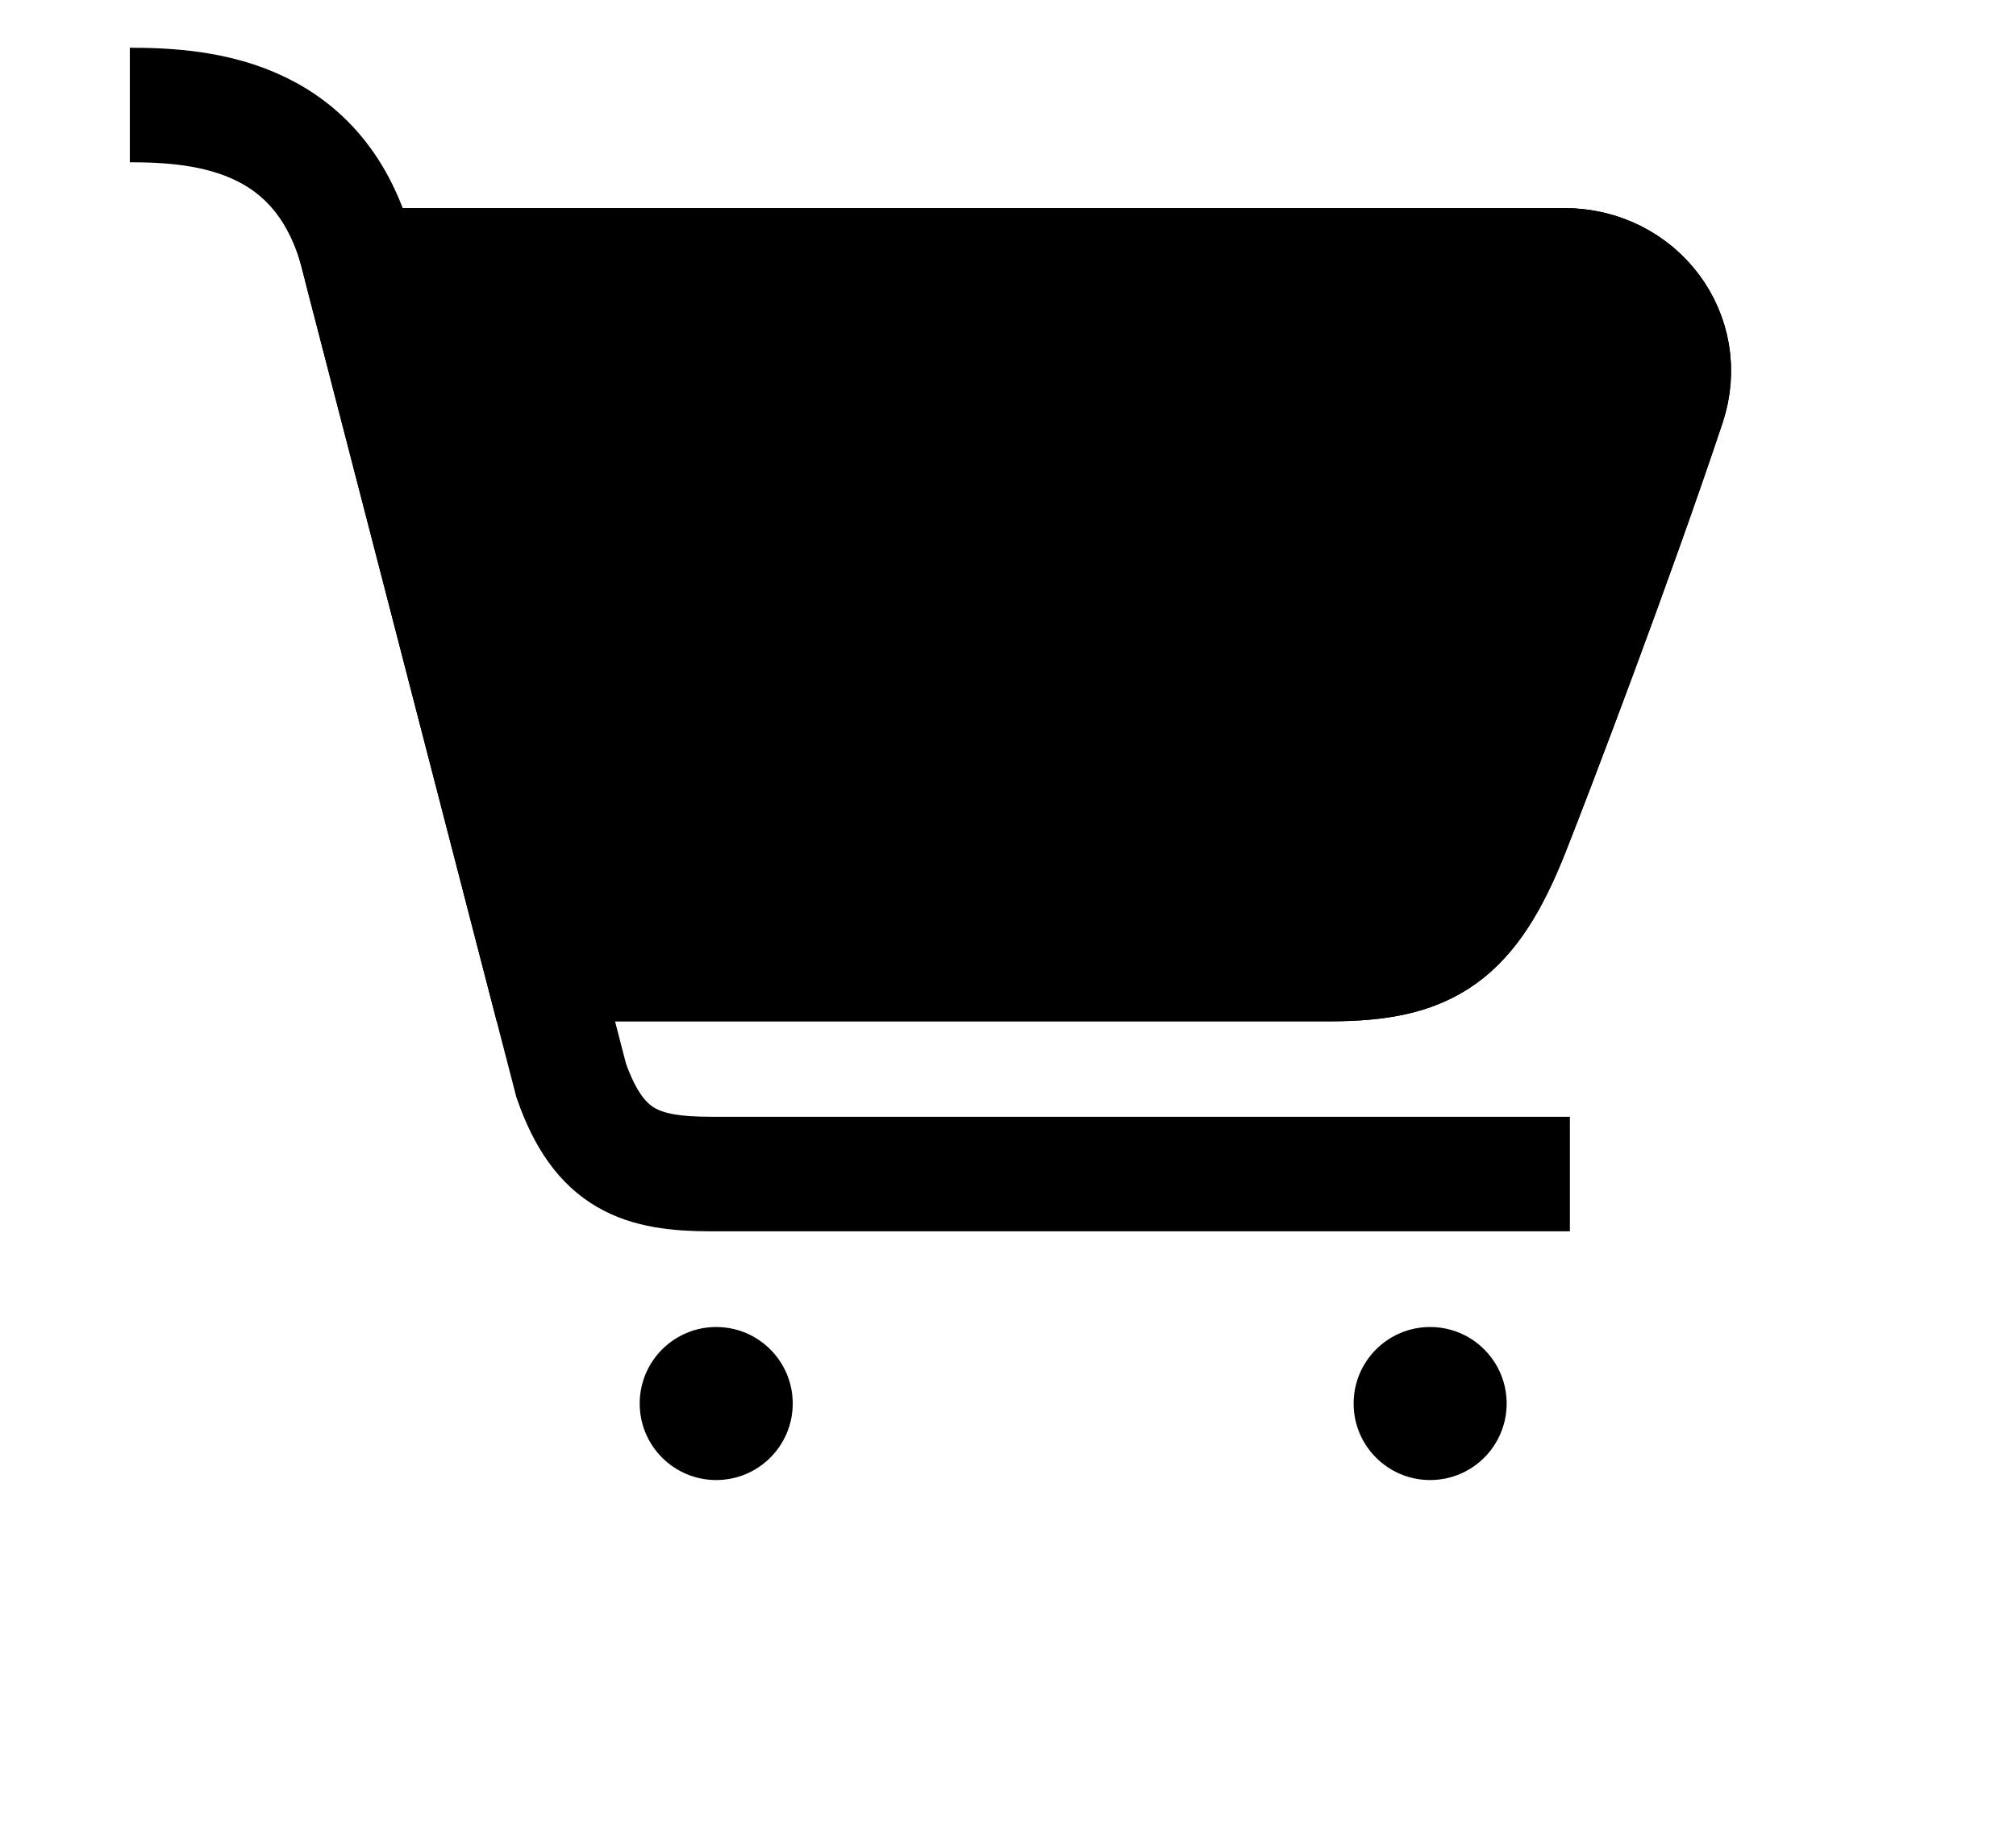
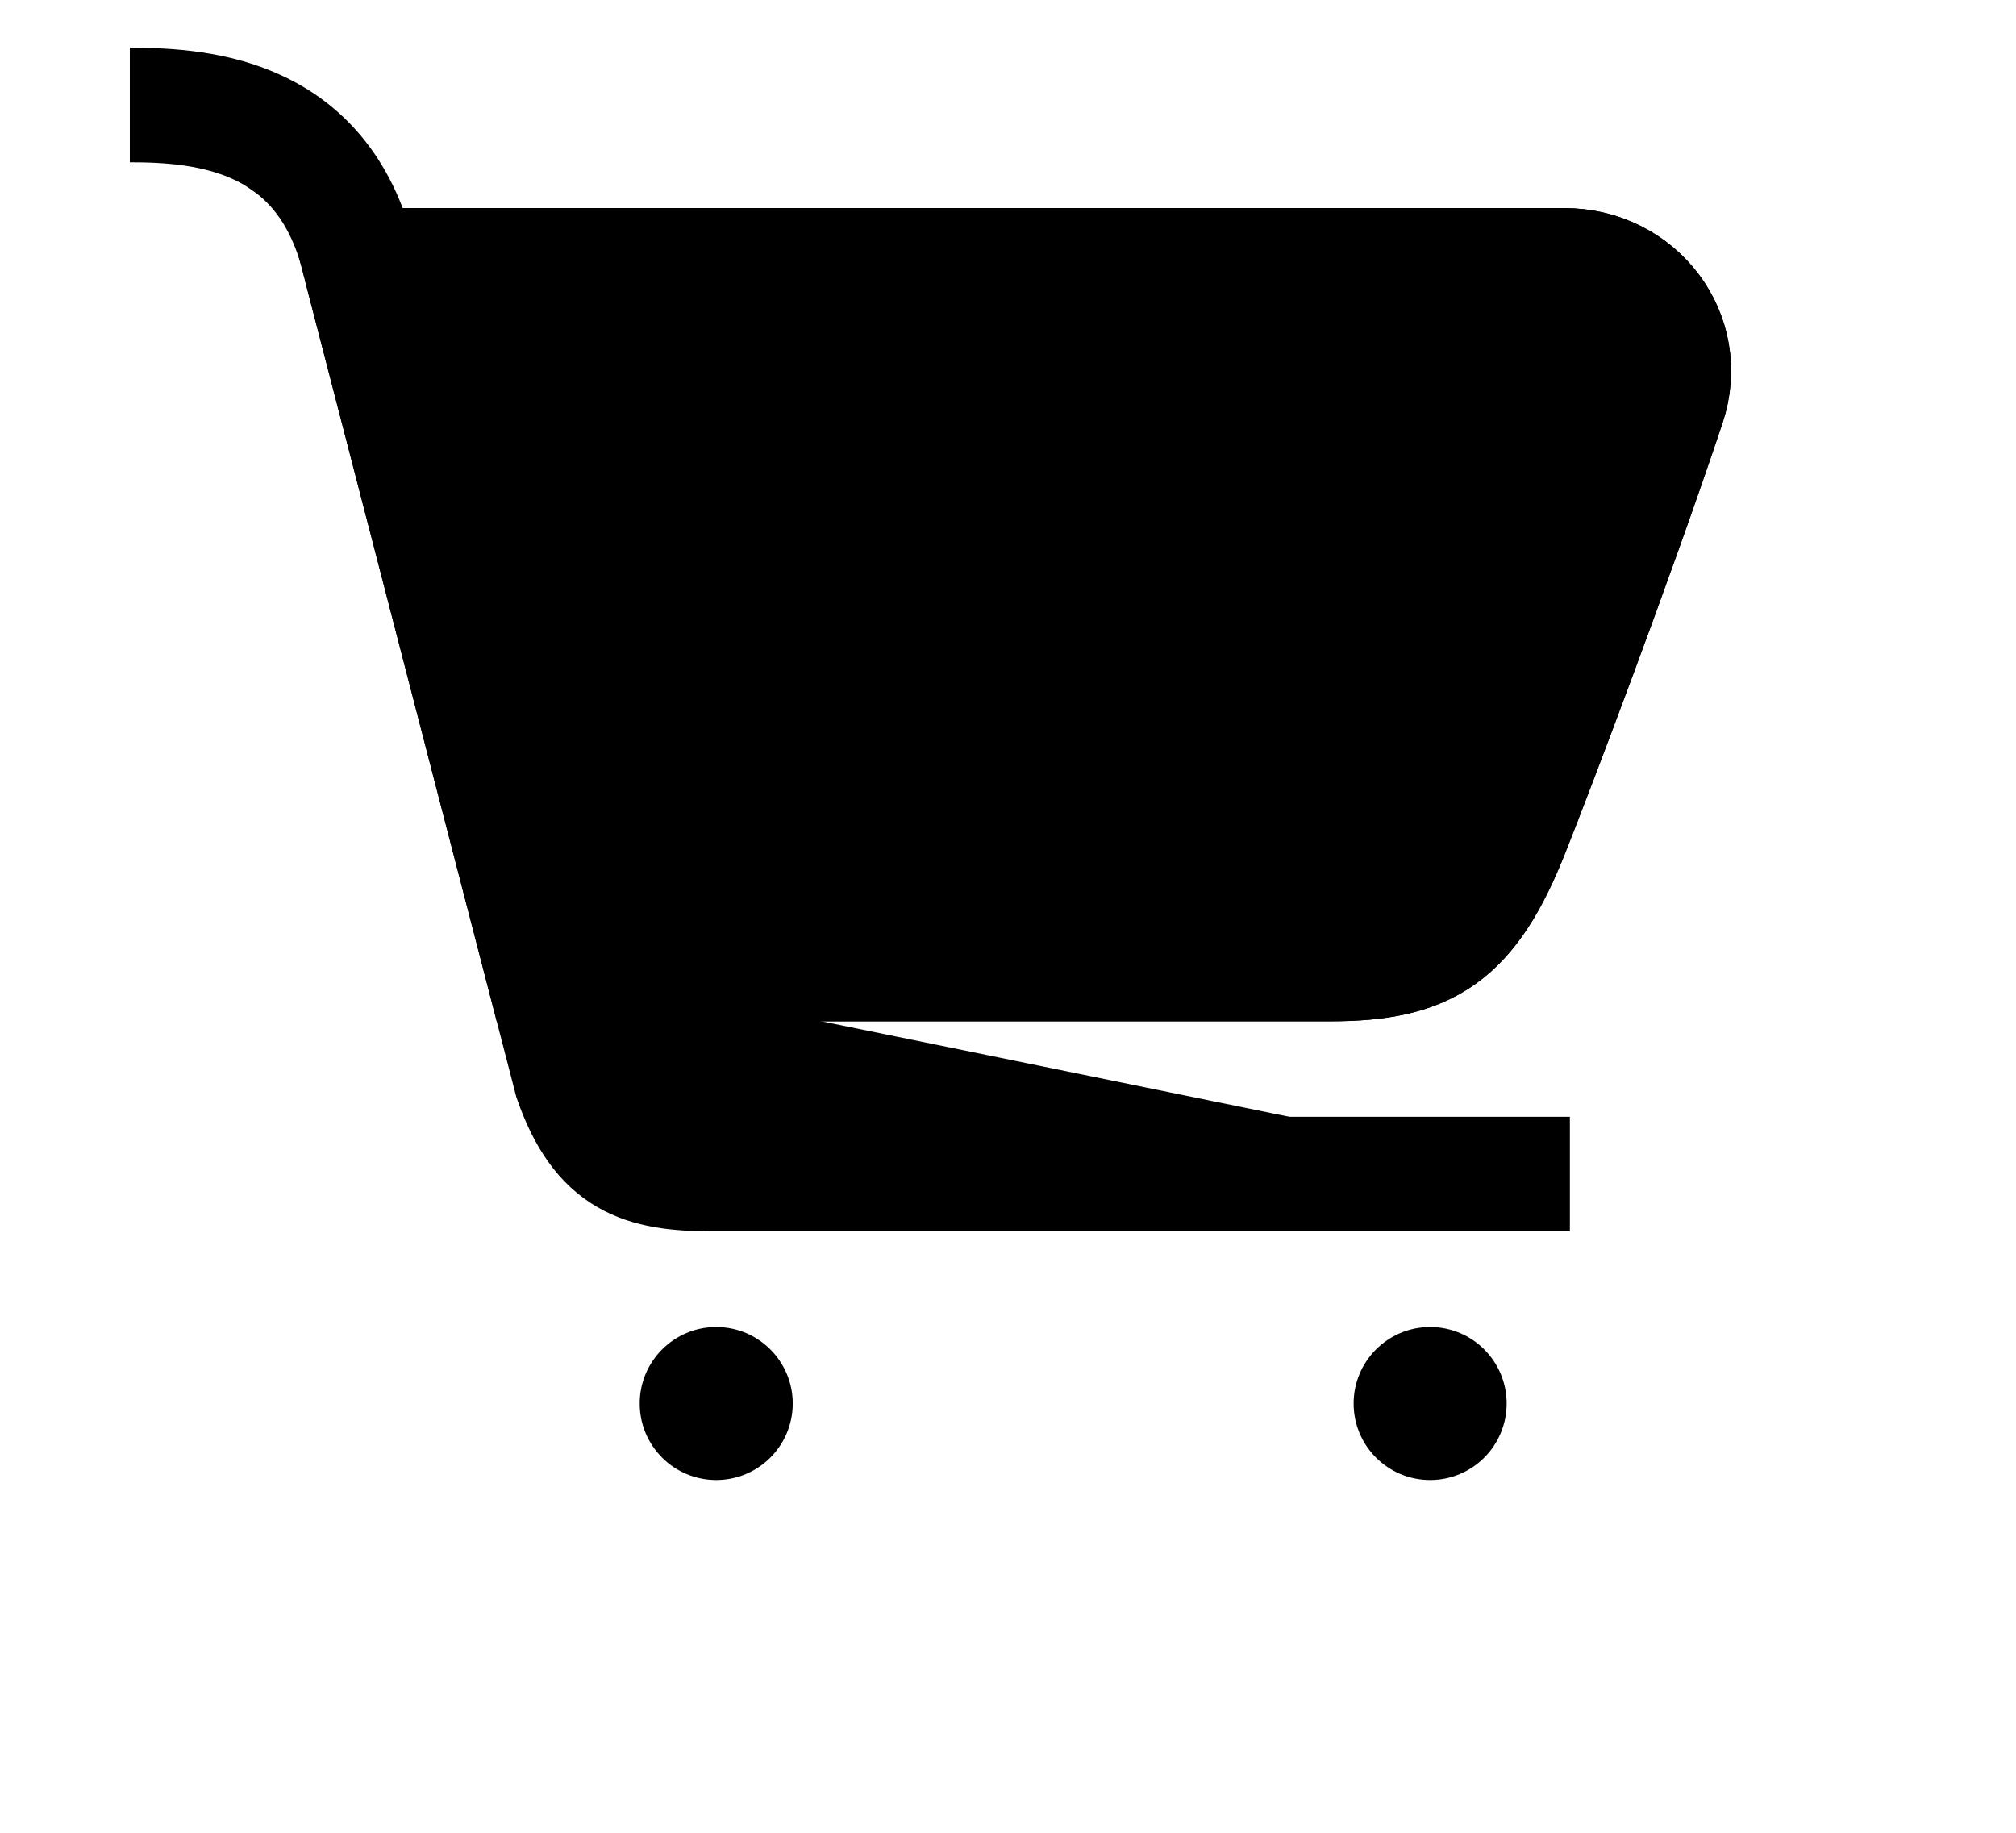
<svg xmlns="http://www.w3.org/2000/svg" width="22" height="20" viewBox="0 0 24 24">
-   <path d="M3.517 3.475H19.287C20.26 3.475 20.953 4.381 20.645 5.304C19.959 7.358 18.935 10.047 18.608 10.874C18.055 12.274 17.503 12.624 16.213 12.624H5.885M3.517 3.475C3.075 1.515 1.502 1.375 0.5 1.375M3.517 3.475L5.885 12.624M19.358 15.374C15.919 15.374 8.858 15.374 8.122 15.374C7.201 15.374 6.648 15.199 6.28 14.149L5.885 12.624" stroke="currentColor" fill="none" stroke-width="1.5" />
+   <path d="M3.517 3.475H19.287C20.26 3.475 20.953 4.381 20.645 5.304C19.959 7.358 18.935 10.047 18.608 10.874C18.055 12.274 17.503 12.624 16.213 12.624H5.885M3.517 3.475C3.075 1.515 1.502 1.375 0.5 1.375M3.517 3.475L5.885 12.624M19.358 15.374C15.919 15.374 8.858 15.374 8.122 15.374C7.201 15.374 6.648 15.199 6.28 14.149L5.885 12.624" stroke="currentColor" stroke-width="1.5" />
  <circle cx="8.179" cy="18.379" r="1.002" />
  <circle cx="17.528" cy="18.379" r="1.002" />
  <path d="M19.287 3.475H3.517L5.885 12.624H16.214C17.503 12.624 18.056 12.274 18.608 10.874C18.935 10.047 19.959 7.358 20.645 5.304C20.954 4.381 20.261 3.475 19.287 3.475Z" stroke="currentColor" stroke-width="1.5" />
</svg>
